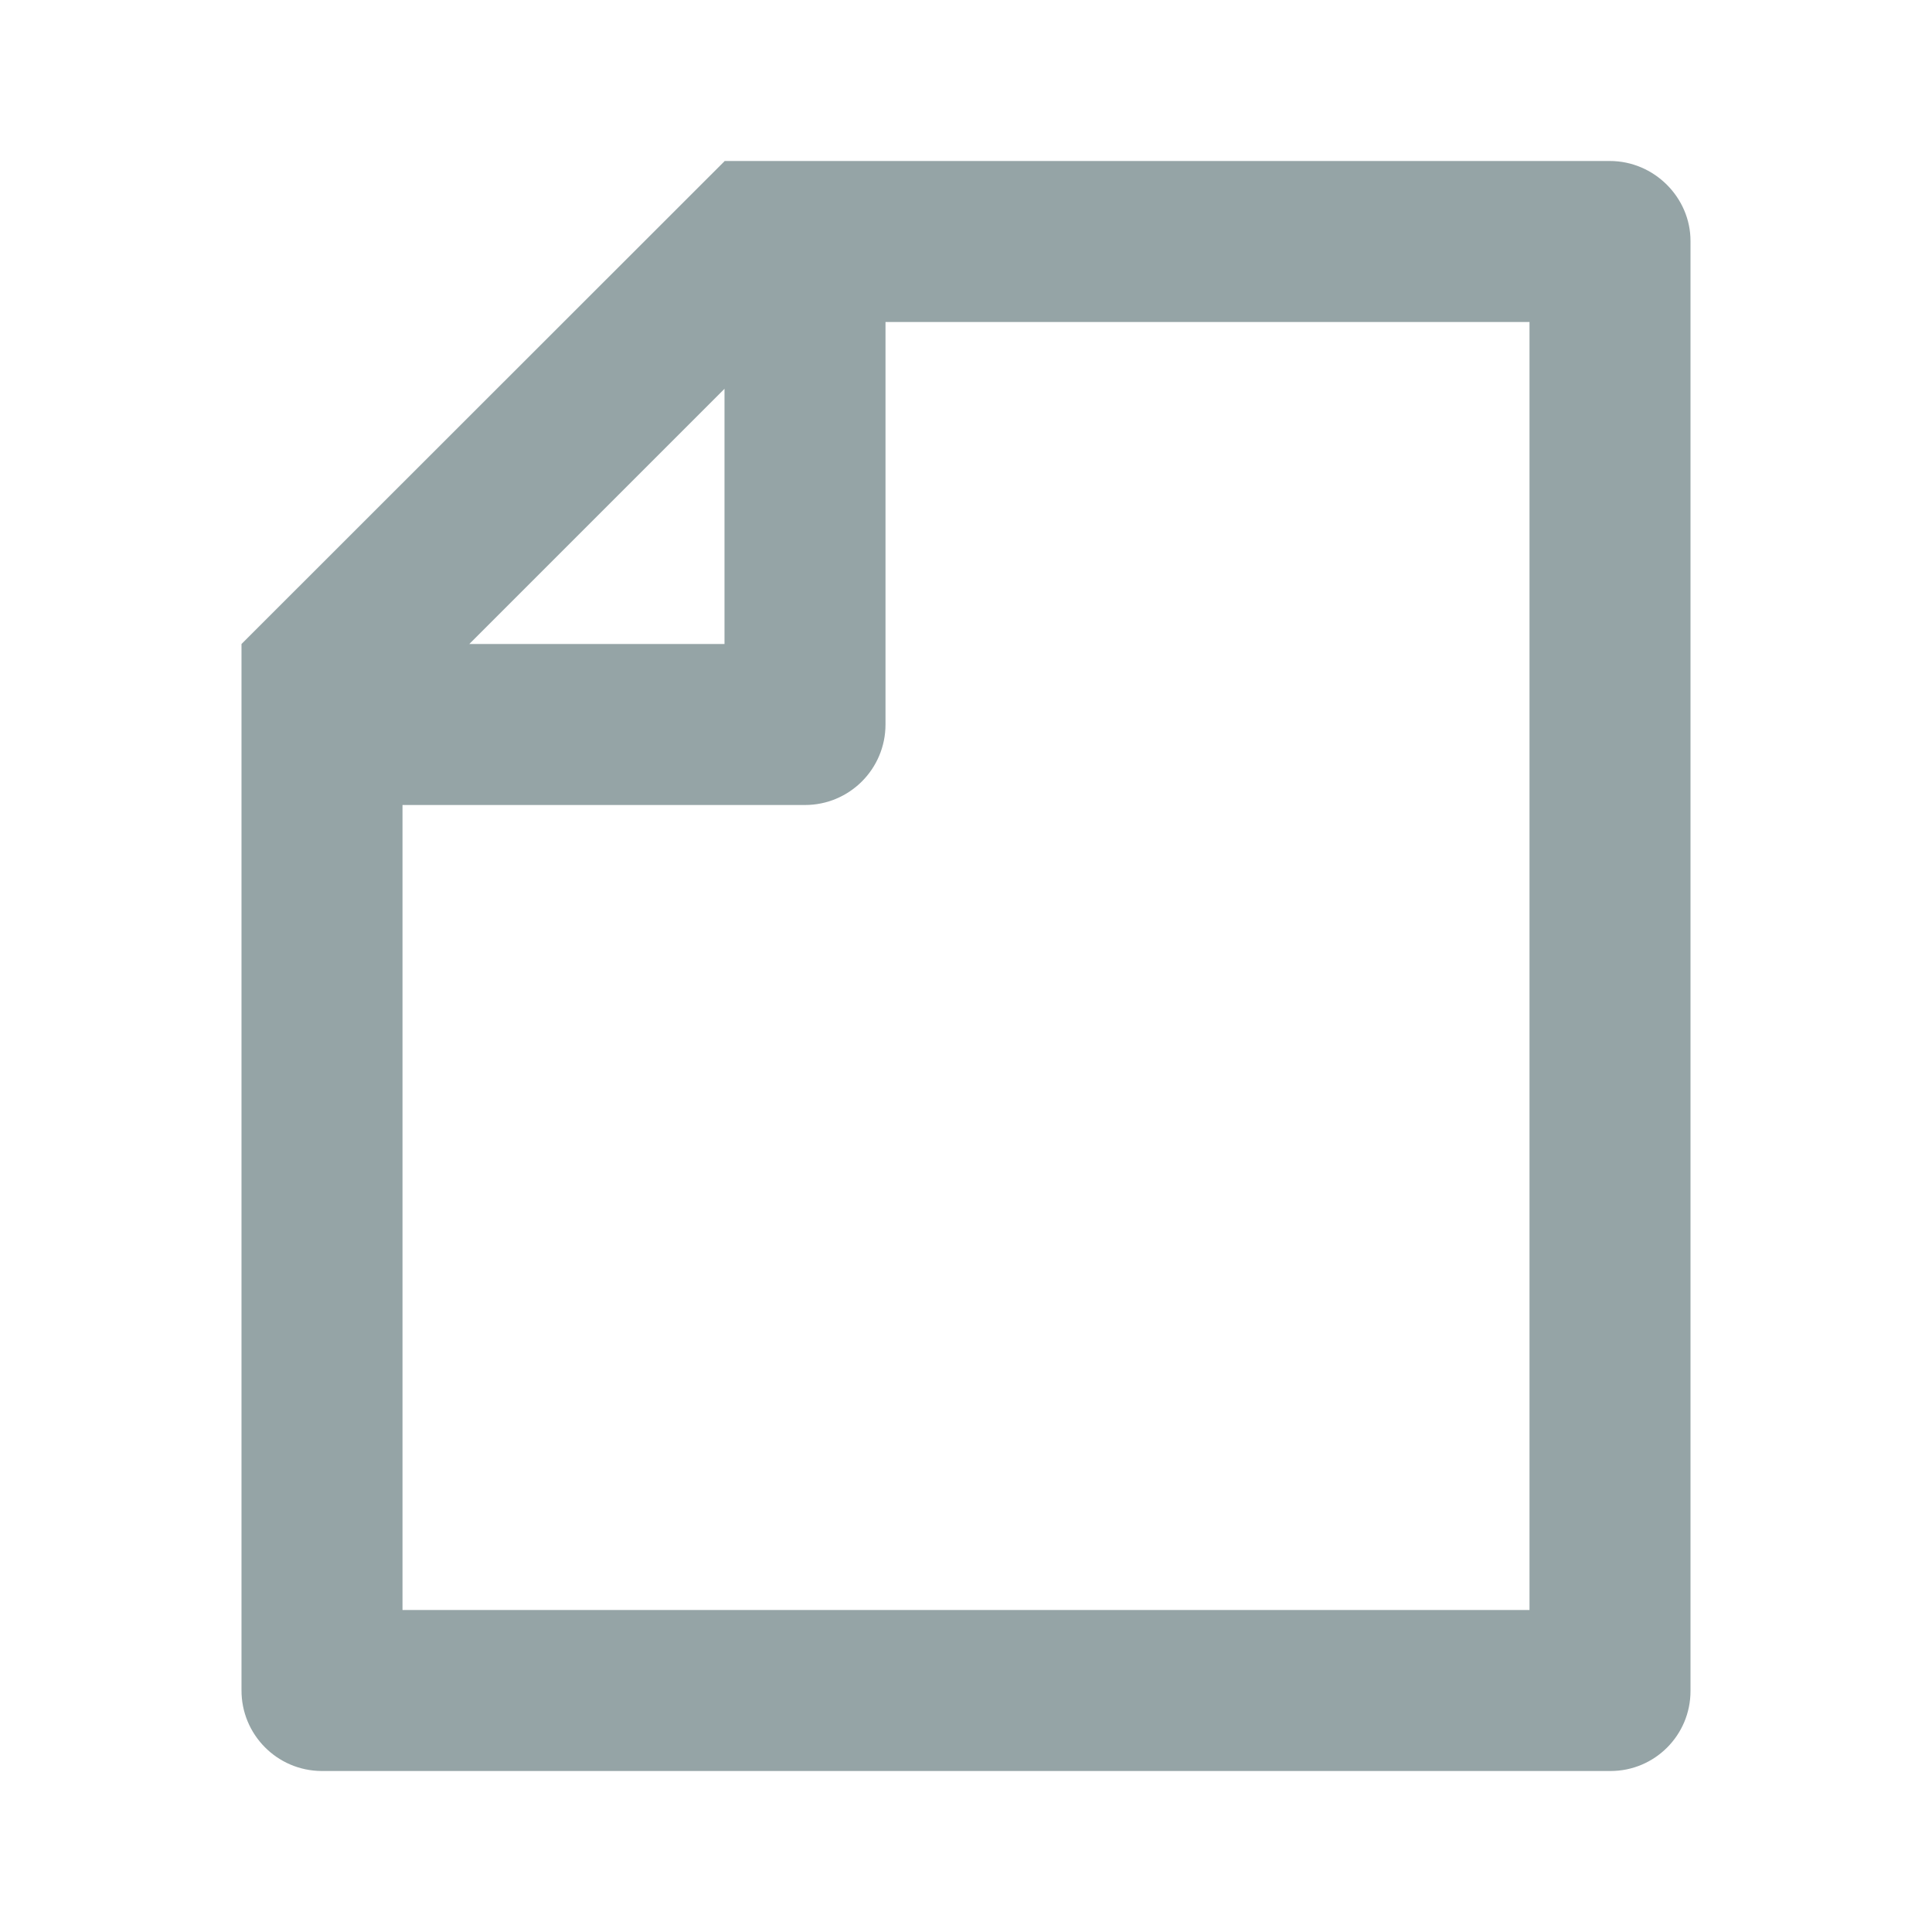
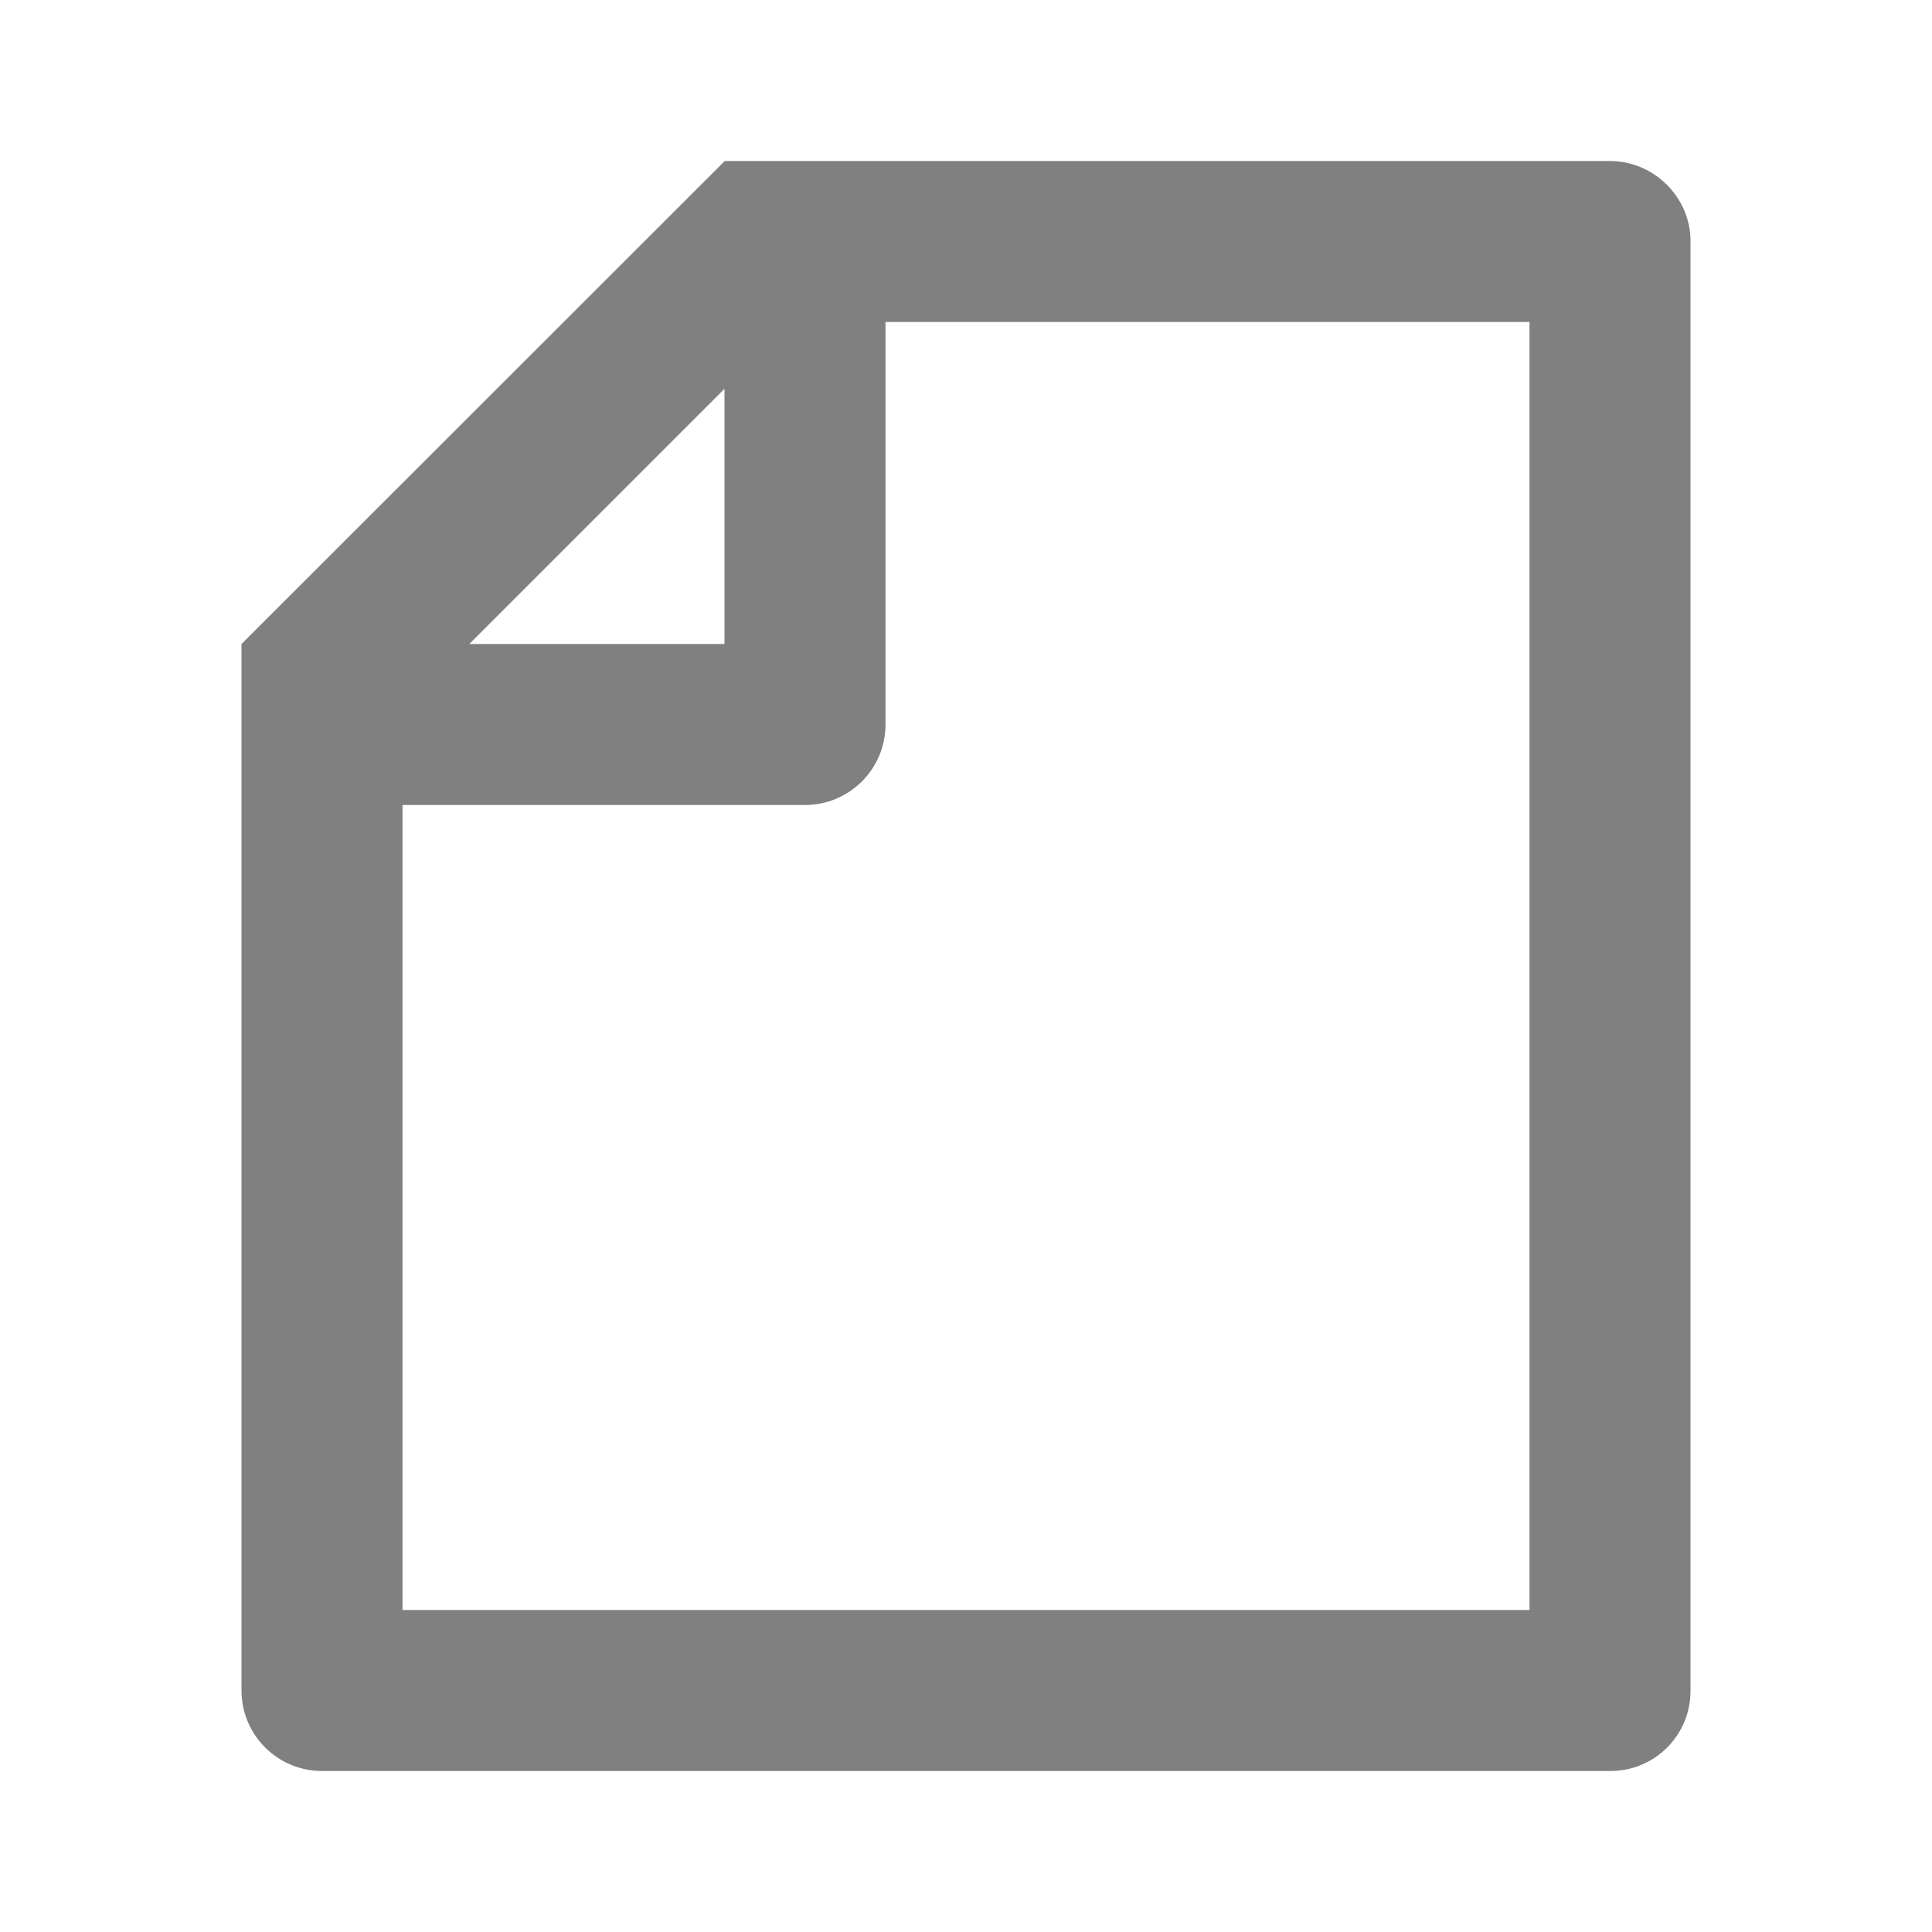
<svg xmlns="http://www.w3.org/2000/svg" viewBox="0 0 24 24" width="24" height="24">
  <path fill="none" d="M0 0h24v24H0z" />
-   <path d="M9 2.003V2h10.998C20.55 2 21 2.455 21 2.992v18.016a.993.993 0 0 1-.993.992H3.993A1 1 0 0 1 3 20.993V8l6-5.997zM5.83 8H9V4.83L5.83 8zM11 4v5a1 1 0 0 1-1 1H5v10h14V4h-8z" fill="rgba(149,164,166,1)" />
+   <path d="M9 2.003V2h10.998C20.55 2 21 2.455 21 2.992v18.016a.993.993 0 0 1-.993.992H3.993A1 1 0 0 1 3 20.993V8l6-5.997zM5.83 8H9V4.83L5.83 8zM11 4v5a1 1 0 0 1-1 1H5v10h14V4h-8z" fill="rgba(128,128,128,1)" />
</svg>
